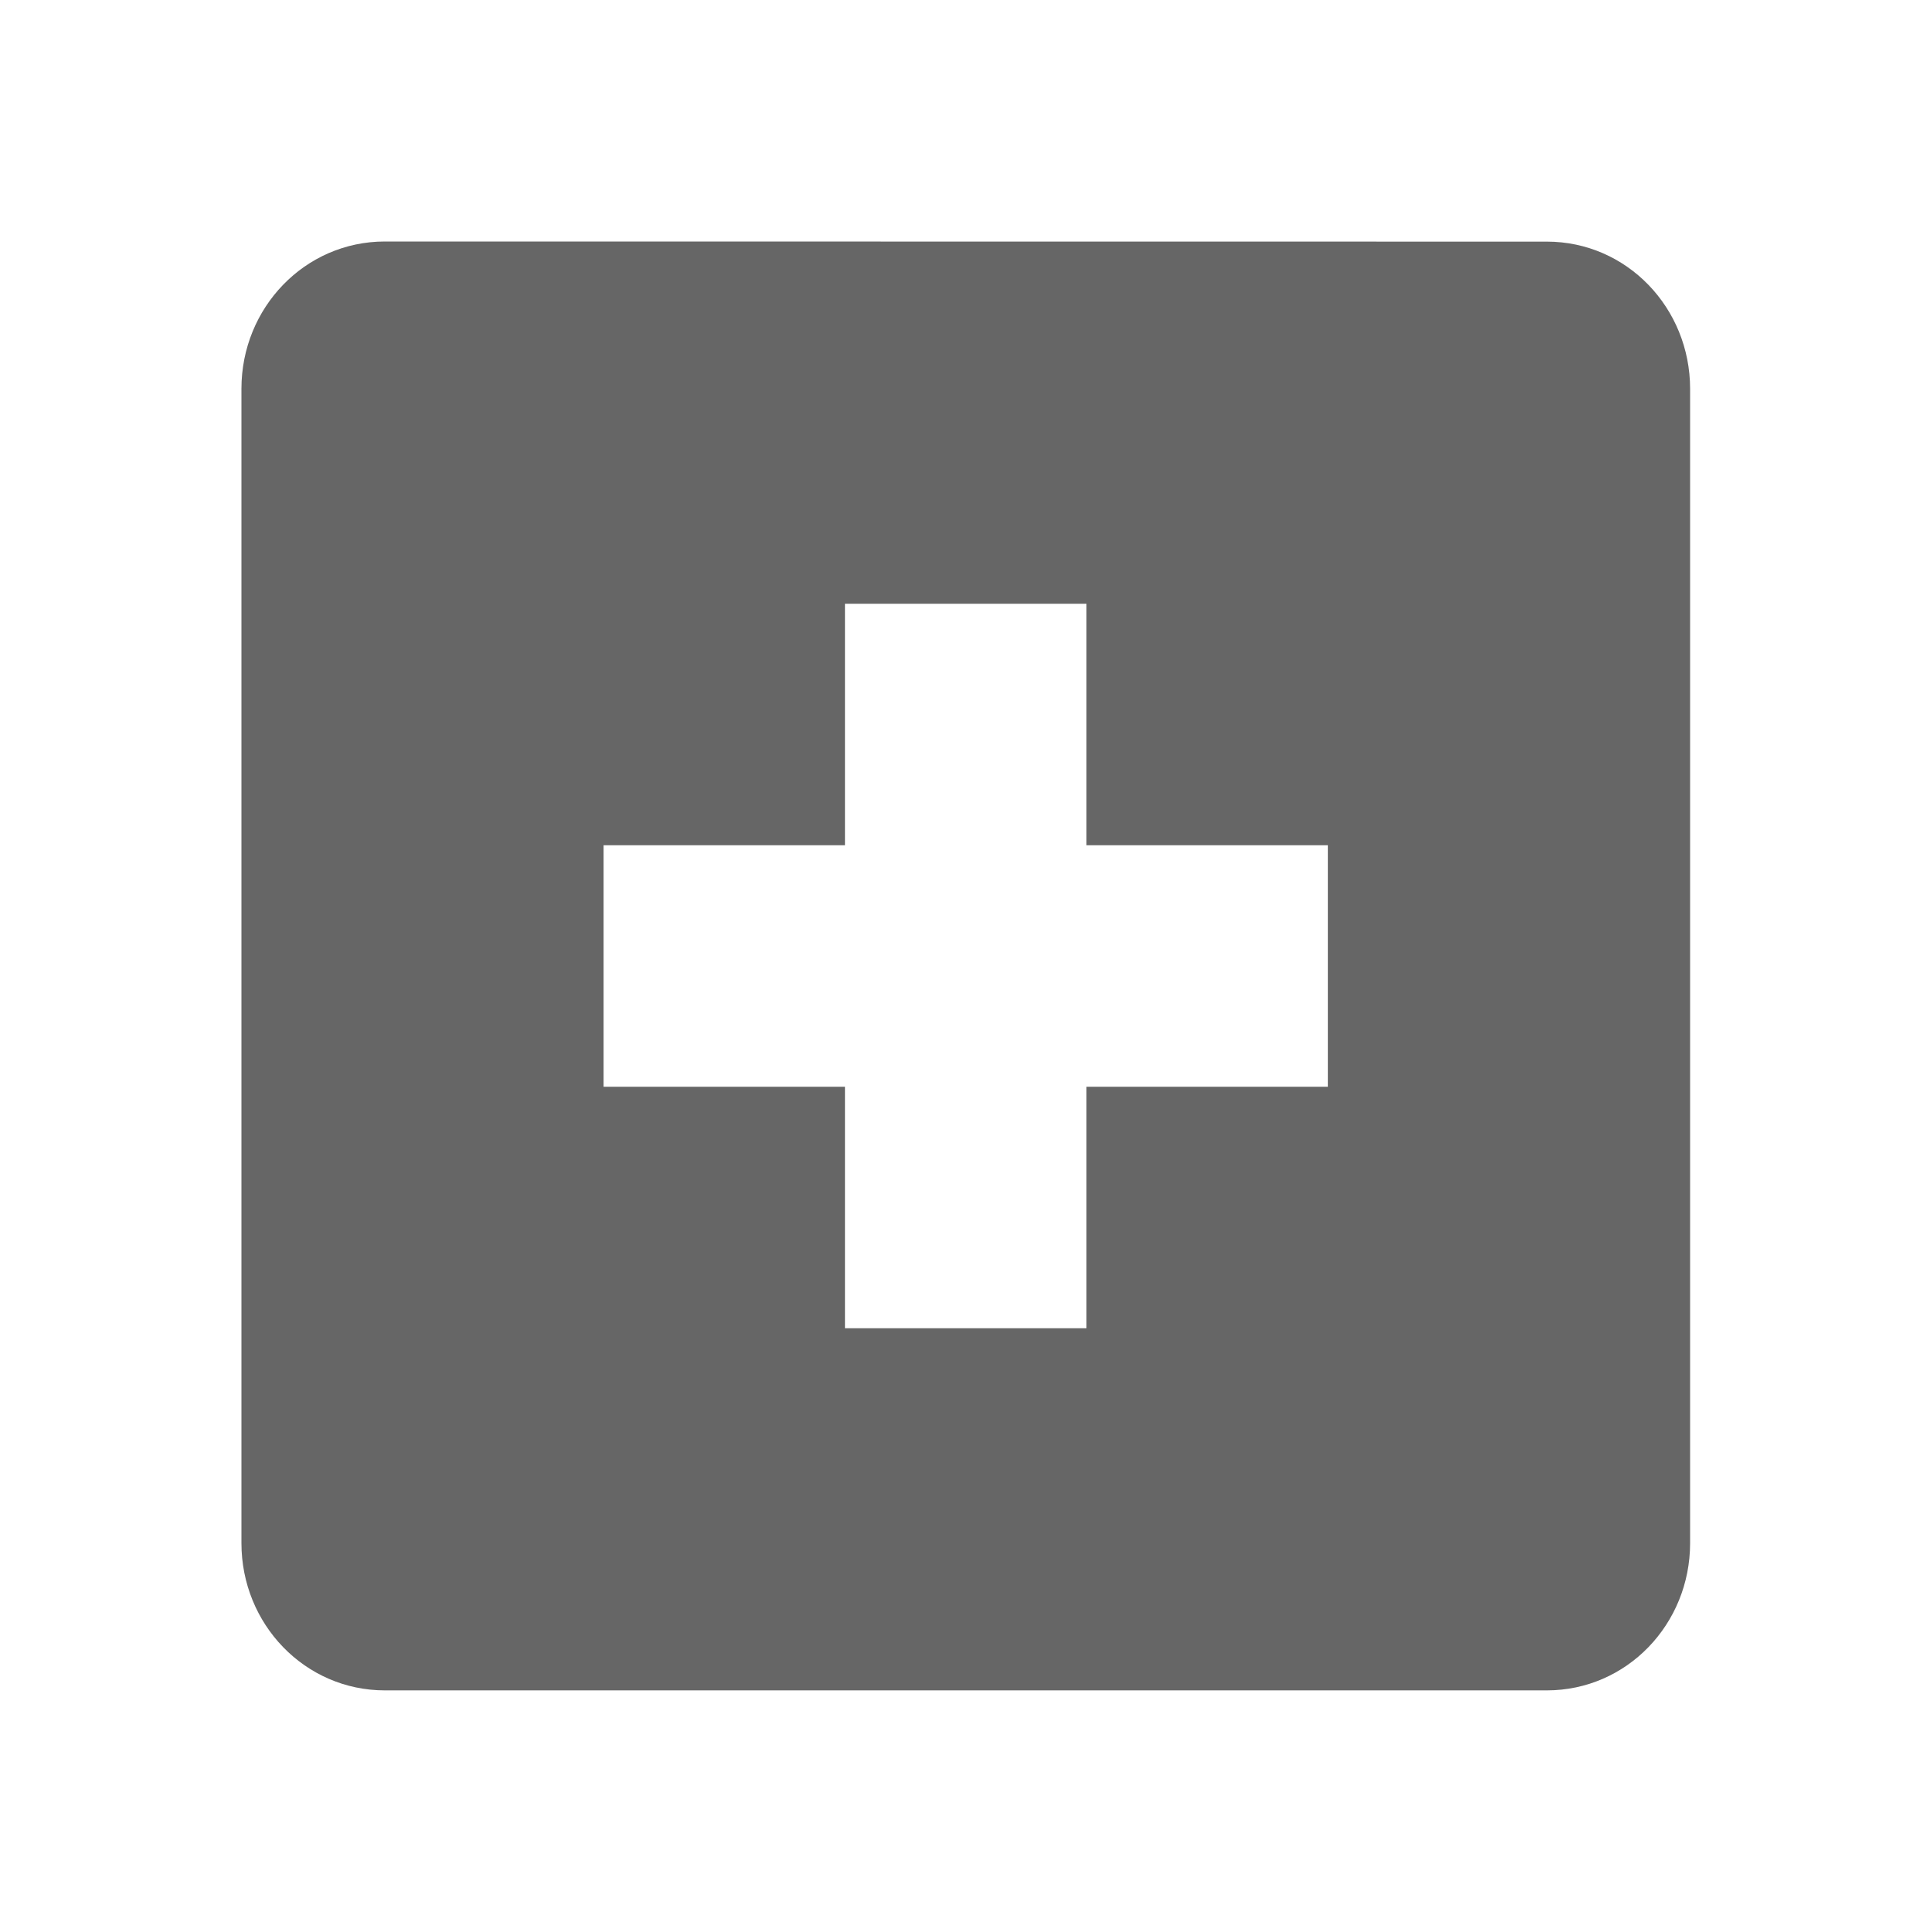
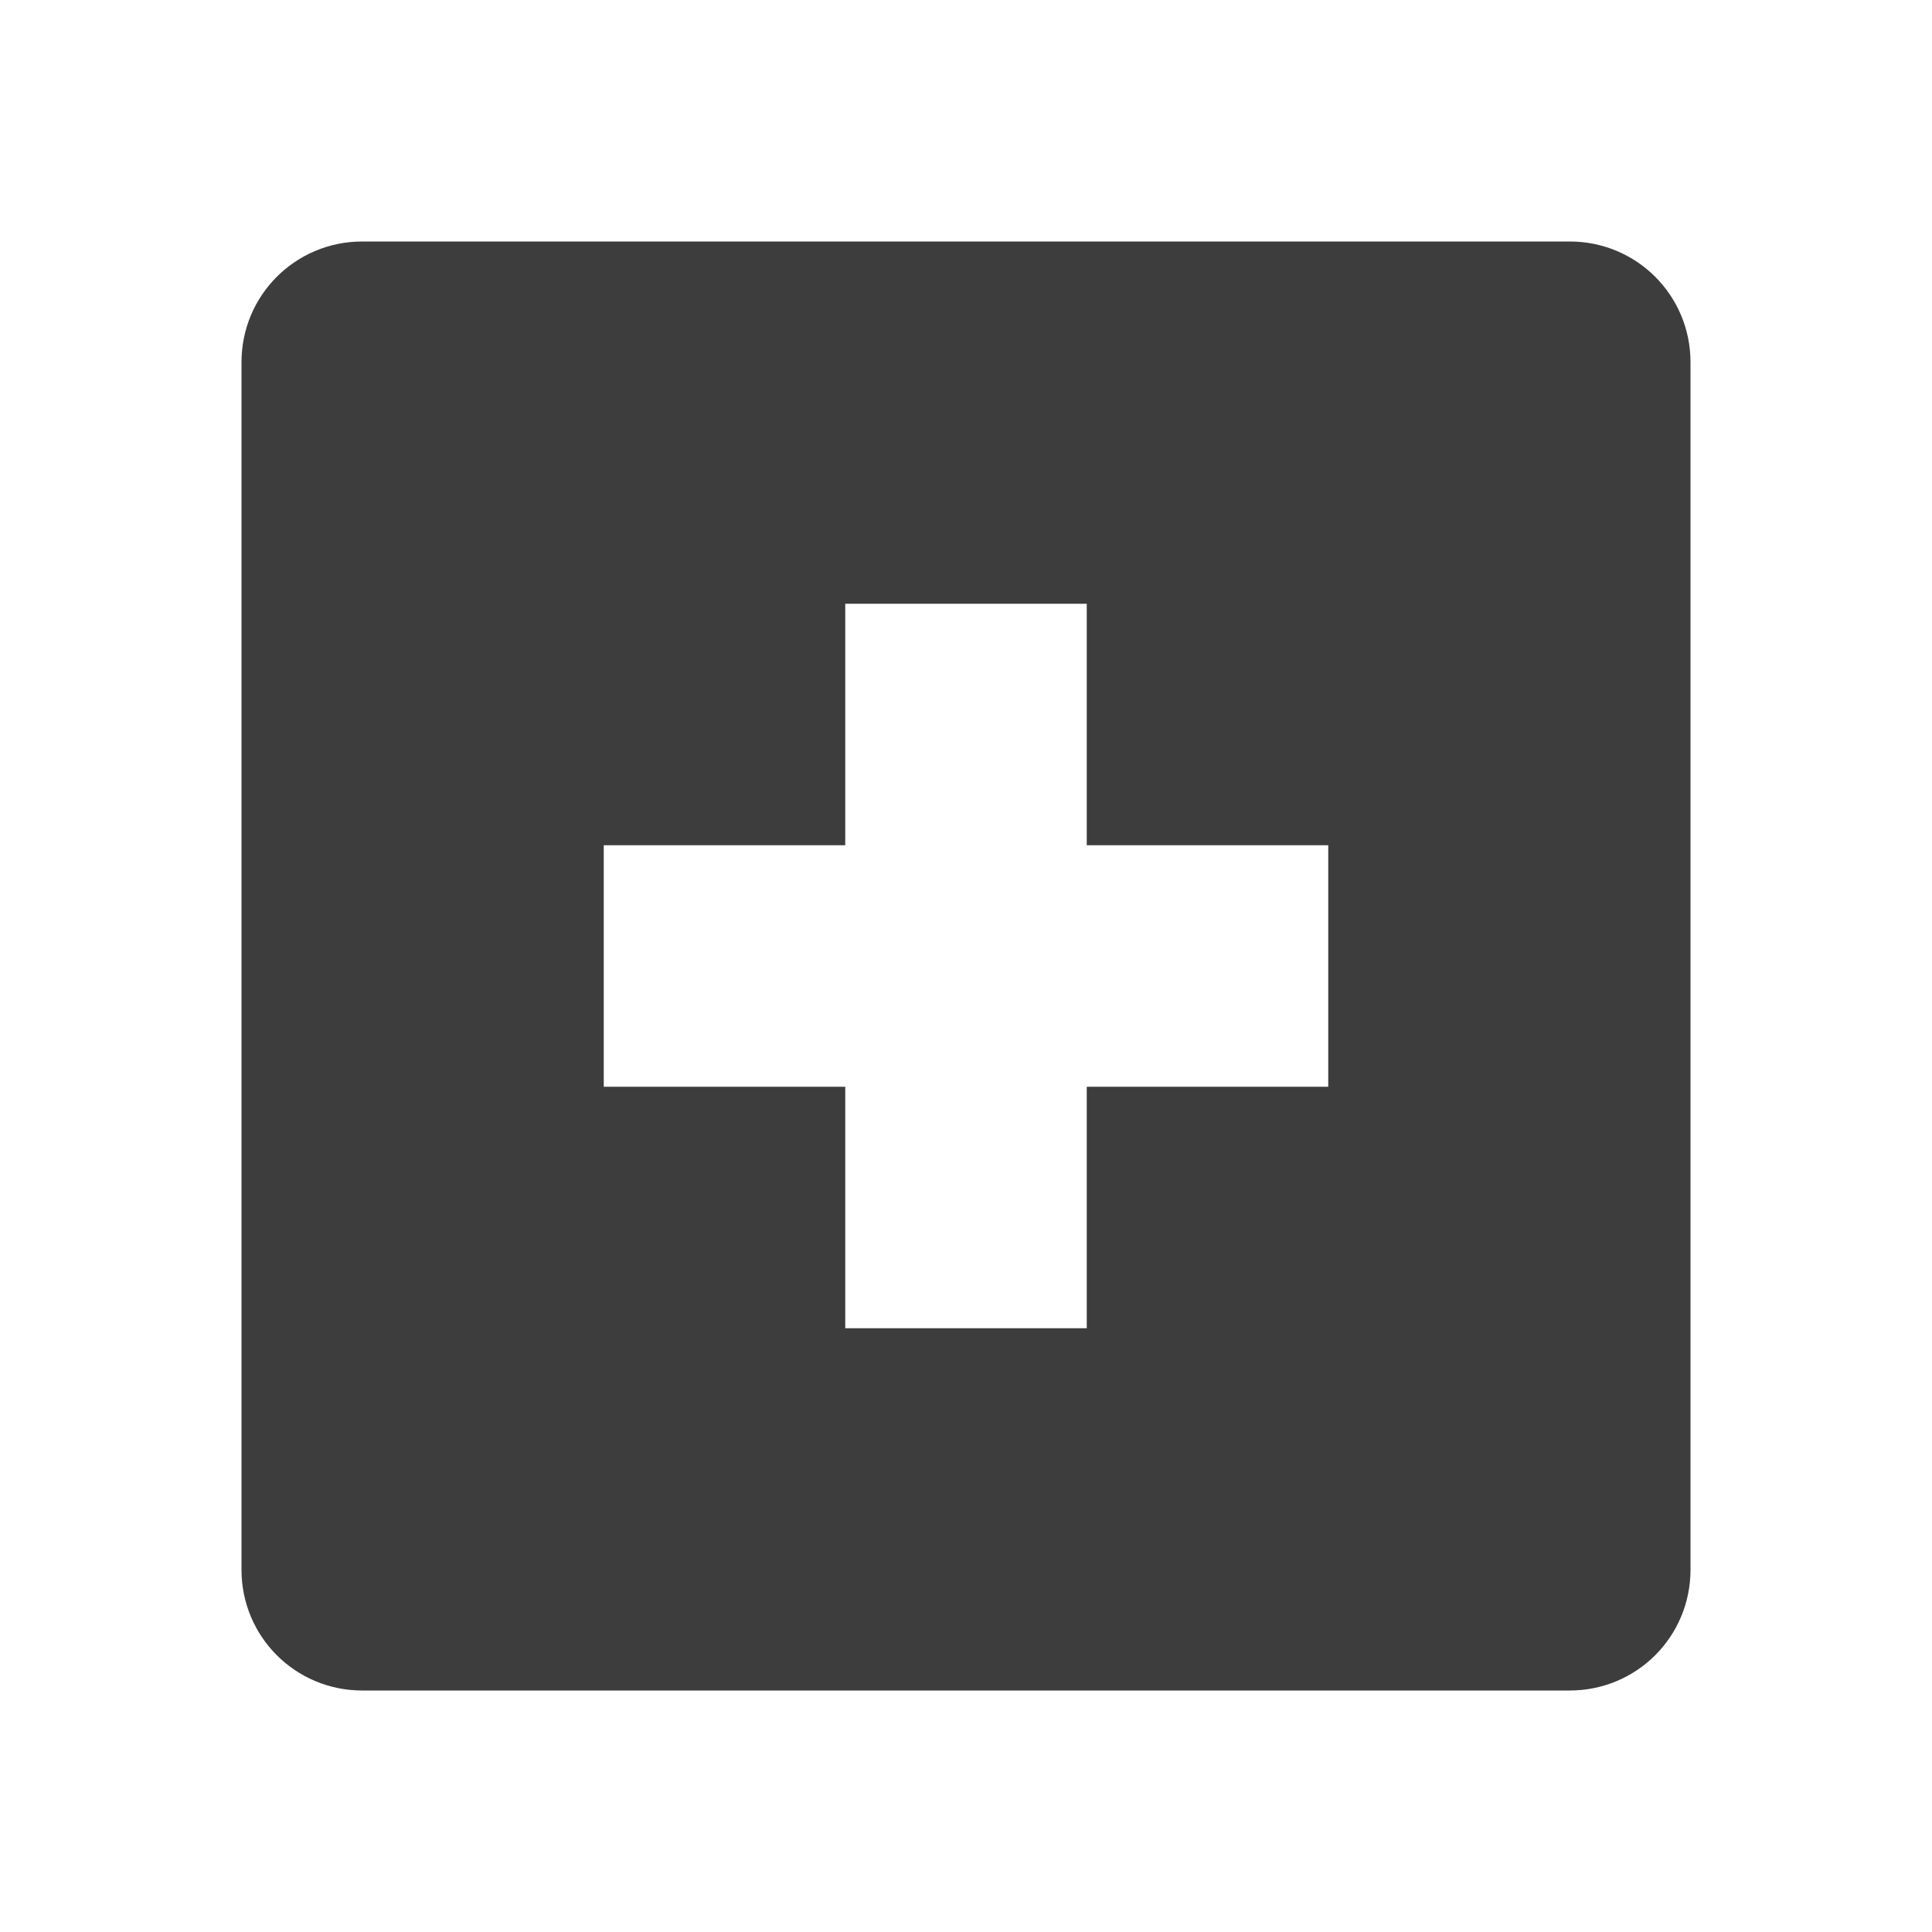
- <svg xmlns="http://www.w3.org/2000/svg" height="16" width="15.982">
-   <g transform="translate(-433 3)">
-     <path color="#bebebe" d="M436.188-1C435.525-1 435-.451 435 .219V9.78c0 .67.525 1.219 1.188 1.219h9.625c.663 0 1.187-.549 1.187-1.219V.22c0-.67-.524-1.219-1.187-1.219zM440 2h2v2h2v2h-2v2h-2V6h-2V4h2z" fill="#666" overflow="visible" style="marker:none" />
-   </g>
+ <svg xmlns="http://www.w3.org/2000/svg" height="16" width="16" version="1.1" id="svg1">
+   <defs id="defs1">
+     <style id="current-color-scheme" type="text/css">
+       .ColorScheme-Text{color:#282828}
+     </style>
+   </defs>
+   <path id="path1" class="ColorScheme-Text" fill="currentColor" opacity="0.9" d="M 3,2 C 2.446,2 2,2.446 2,3 v 10 c 0,0.554 0.446,1 1,1 h 10 c 0.554,0 1,-0.446 1,-1 V 3 C 14,2.446 13.554,2 13,2 Z m 4,3 h 2 v 2 h 2 V 9 H 9 v 2 H 7 V 9 H 5 V 7 h 2 z" />
</svg>
